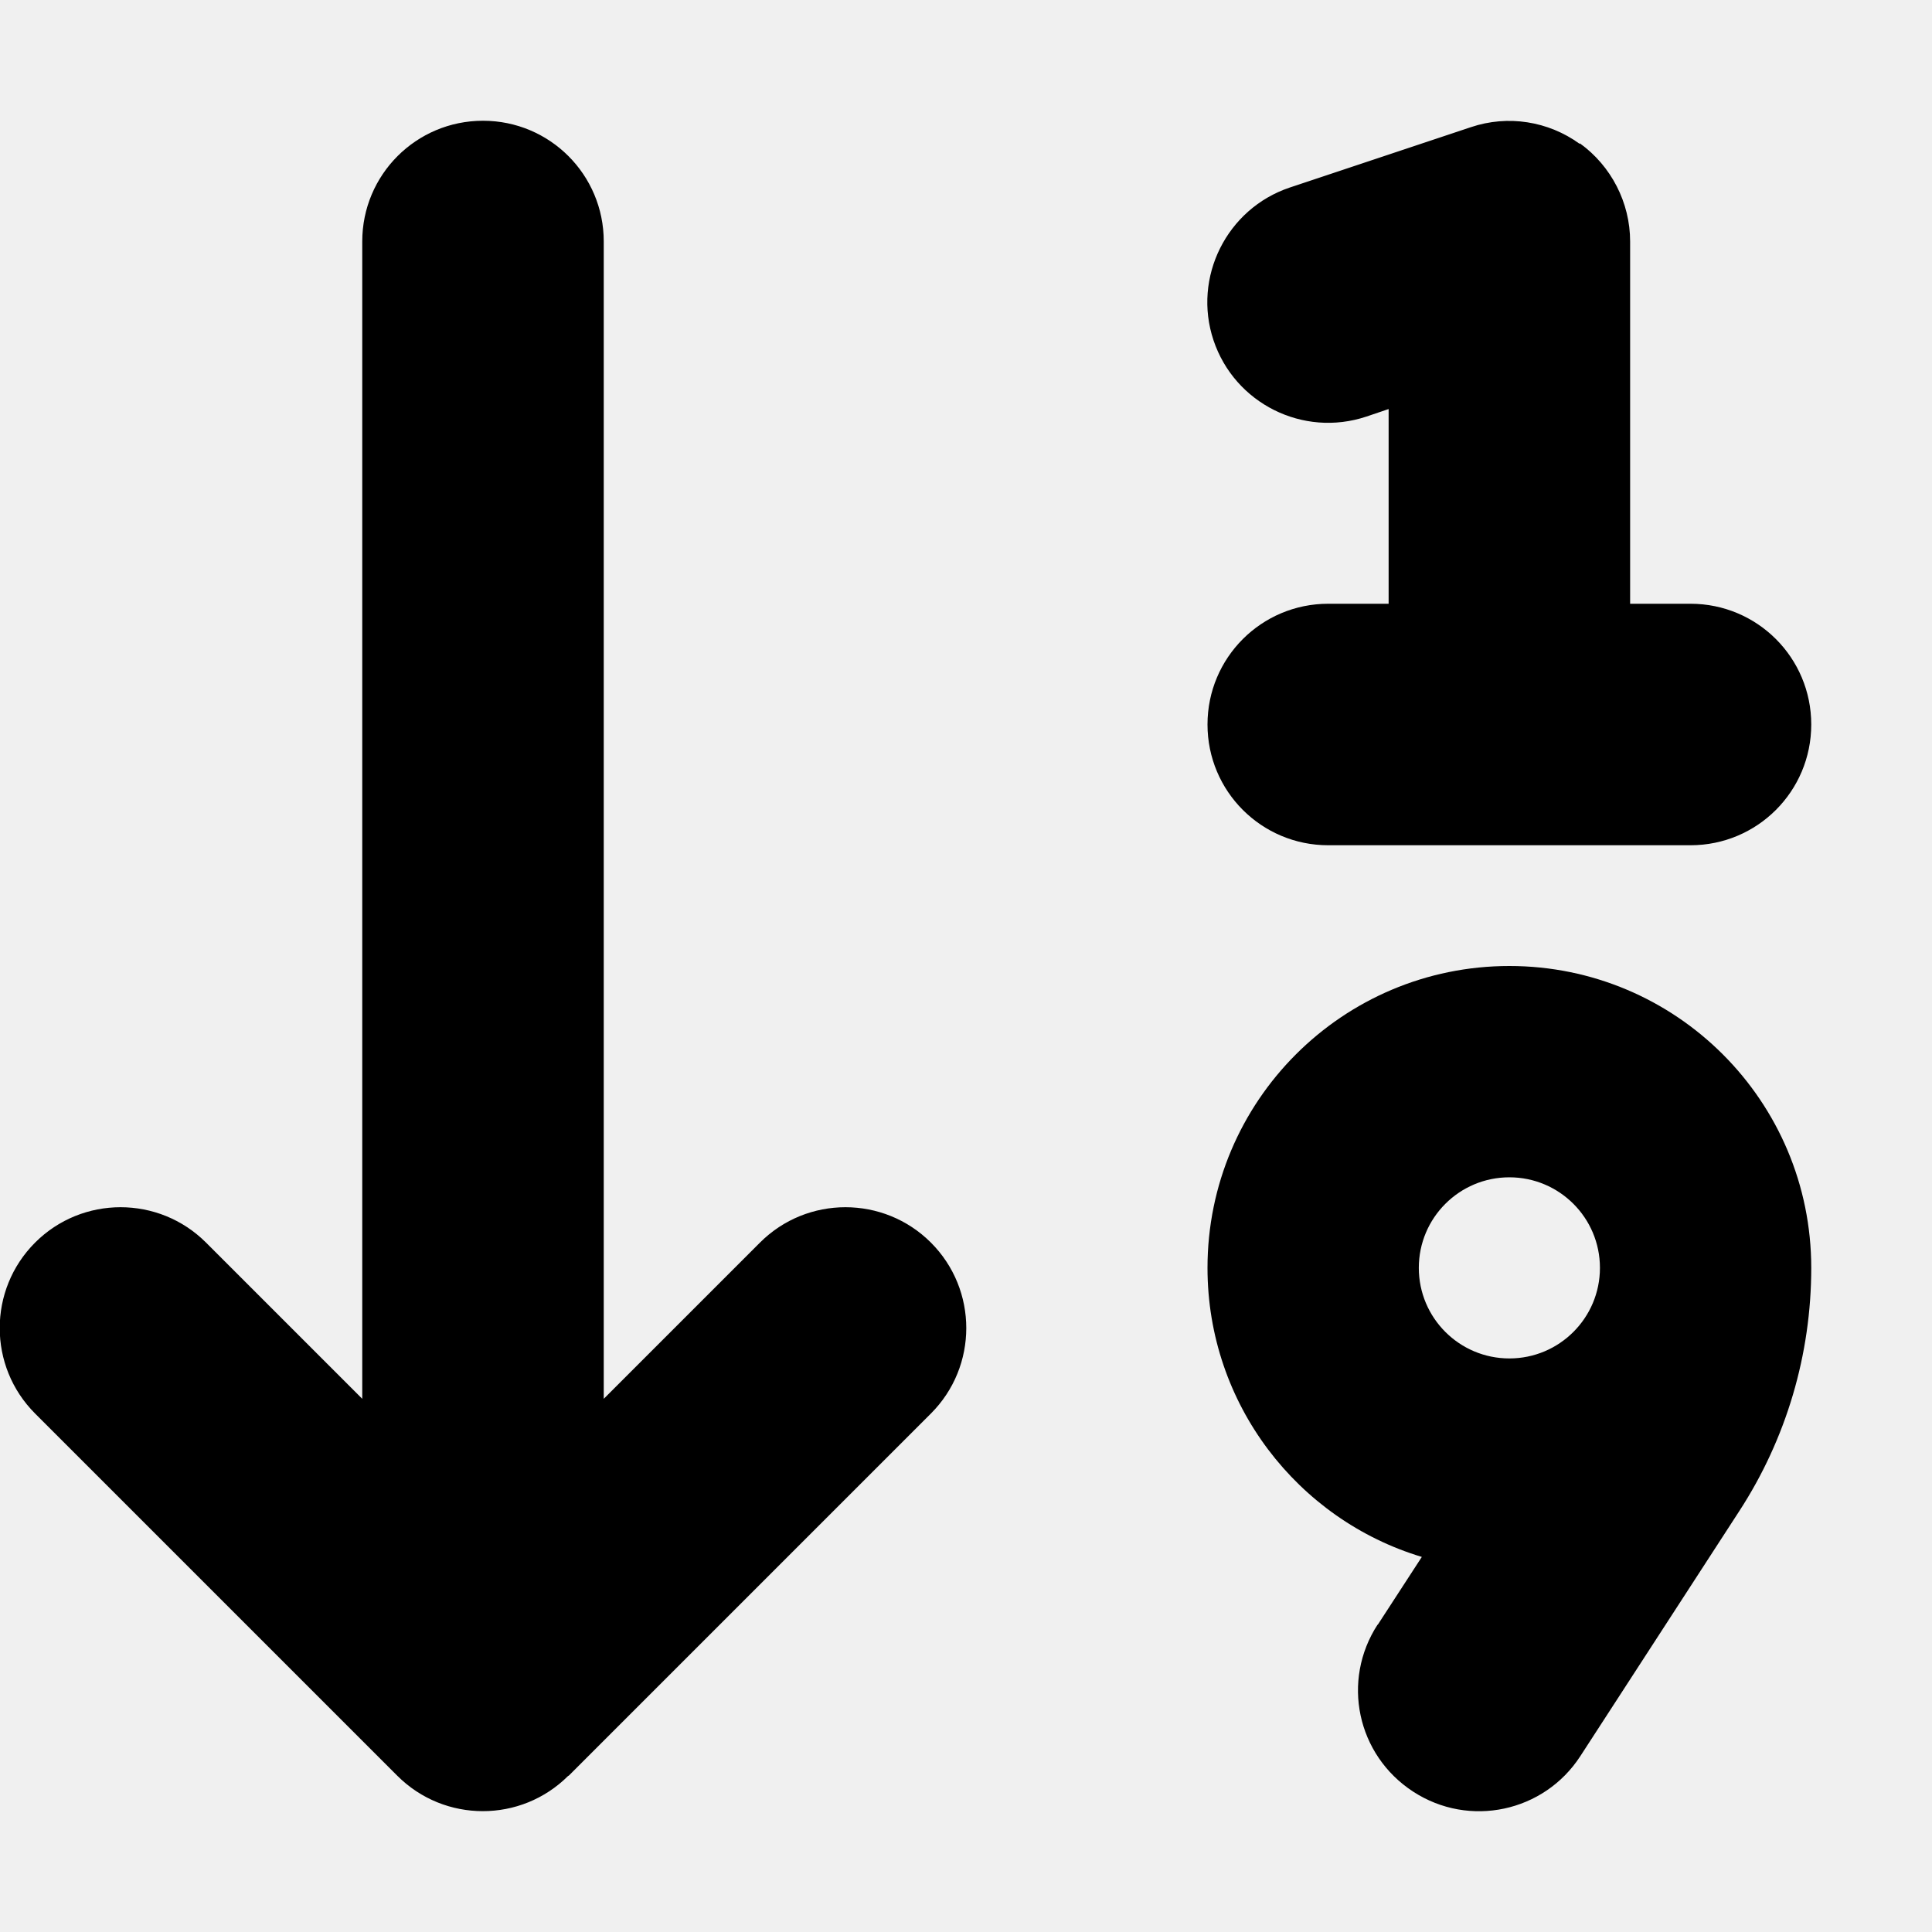
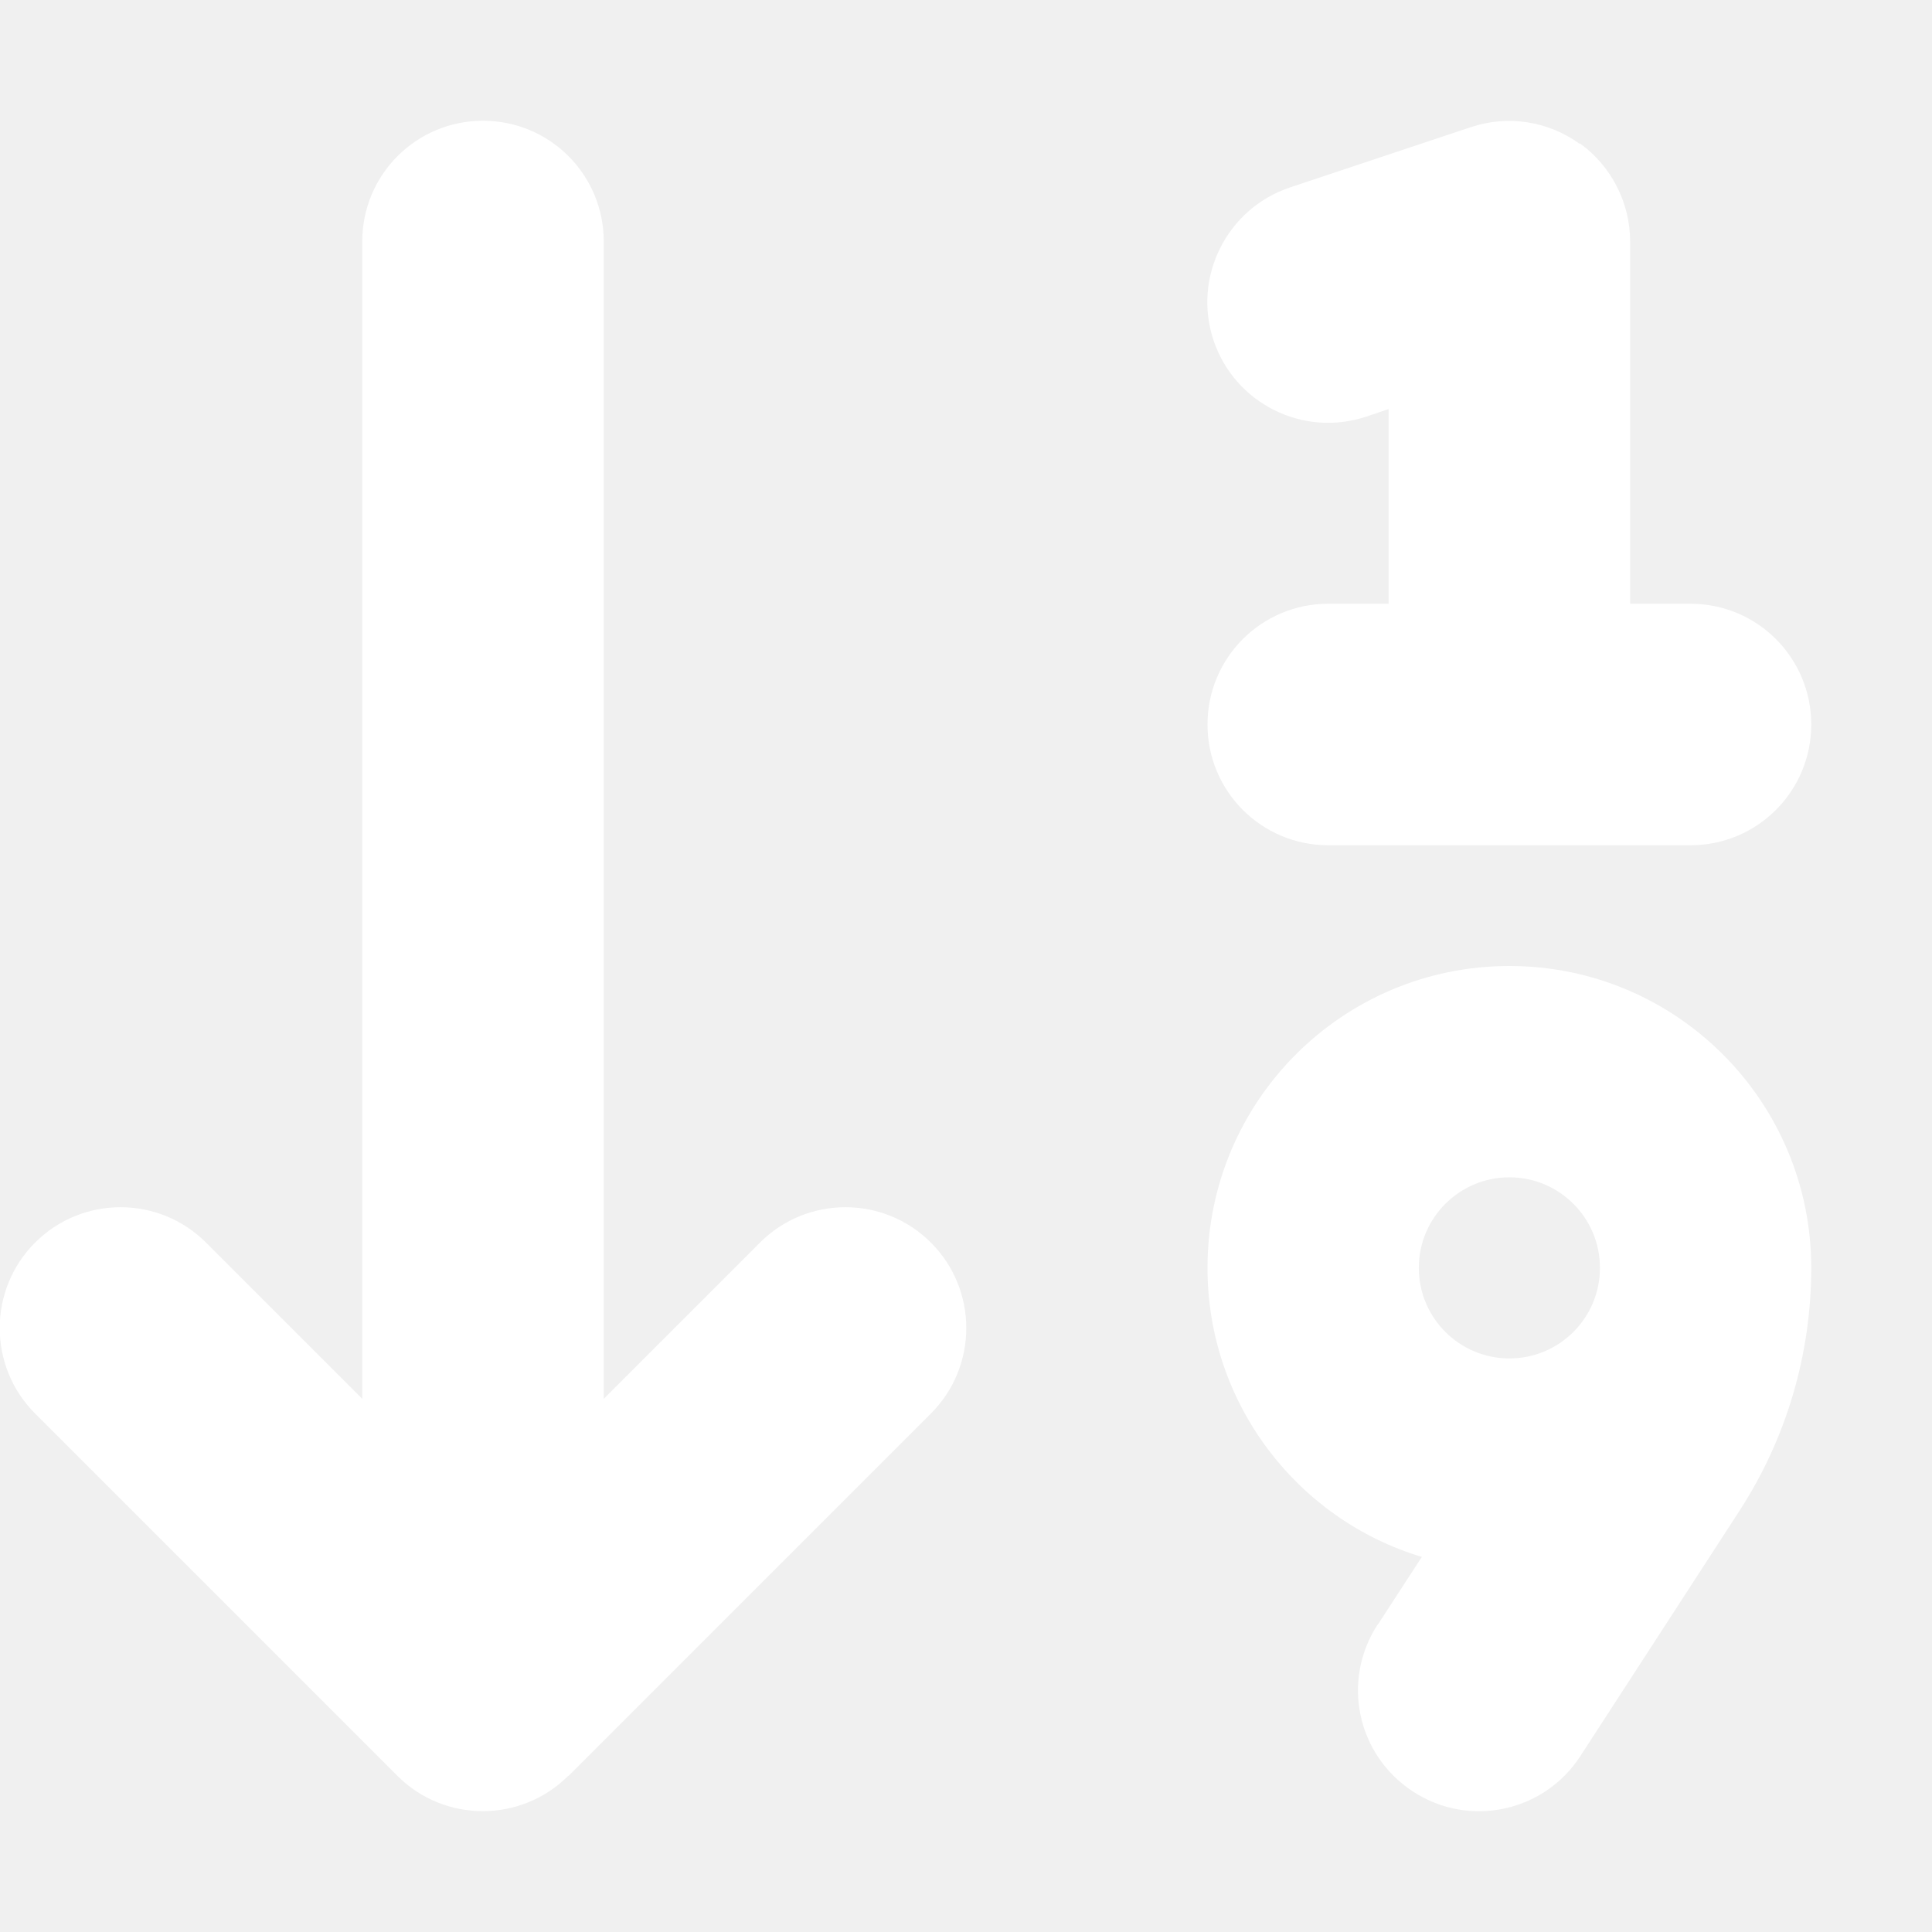
<svg xmlns="http://www.w3.org/2000/svg" viewBox="0 0 512 512">
-   <path fill="currentColor" d="M418.7 38c8.3 6 13.3 15.7 13.3 26l0 96 16 0c17.7 0 32 14.3 32 32s-14.3 32-32 32l-96 0c-17.7 0-32-14.3-32-32s14.3-32 32-32l16 0 0-51.6-5.9 2c-16.8 5.6-34.9-3.5-40.5-20.2s3.5-34.9 20.2-40.5l48-16c9.8-3.3 20.5-1.6 28.8 4.4zM365.1 430.6l11.7-18c-32.9-9.9-56.8-40.5-56.8-76.6 0-44.2 35.8-80 80-80s80 35.8 80 80c0 22.9-6.6 45.3-19.1 64.5l-42.1 64.9c-9.6 14.8-29.4 19.1-44.3 9.4s-19.1-29.4-9.4-44.3zM424 336a24 24 0 1 0 -48 0 24 24 0 1 0 48 0zM150.6 470.6c-12.5 12.5-32.8 12.5-45.3 0l-96-96c-12.5-12.5-12.5-32.8 0-45.3s32.8-12.5 45.3 0L96 370.7 96 64c0-17.7 14.3-32 32-32s32 14.3 32 32l0 306.7 41.4-41.4c12.5-12.5 32.8-12.5 45.3 0s12.5 32.8 0 45.3l-96 96z" />
+   <path fill="#ffffff" d="M418.7 38c8.3 6 13.3 15.7 13.3 26l0 96 16 0c17.7 0 32 14.3 32 32s-14.3 32-32 32l-96 0c-17.7 0-32-14.3-32-32s14.3-32 32-32l16 0 0-51.6-5.9 2c-16.8 5.6-34.9-3.5-40.5-20.2s3.5-34.9 20.2-40.5l48-16c9.8-3.3 20.5-1.6 28.8 4.4zM365.1 430.6l11.7-18c-32.9-9.9-56.8-40.5-56.8-76.6 0-44.2 35.8-80 80-80s80 35.8 80 80c0 22.9-6.6 45.3-19.1 64.5l-42.1 64.9c-9.6 14.8-29.4 19.1-44.3 9.4s-19.1-29.4-9.4-44.3zM424 336a24 24 0 1 0 -48 0 24 24 0 1 0 48 0zM150.6 470.6c-12.5 12.5-32.8 12.5-45.3 0l-96-96c-12.5-12.5-12.5-32.8 0-45.3s32.8-12.5 45.3 0L96 370.7 96 64c0-17.7 14.3-32 32-32s32 14.3 32 32l0 306.7 41.4-41.4c12.5-12.5 32.8-12.5 45.3 0s12.5 32.8 0 45.3l-96 96z" />
</svg>
